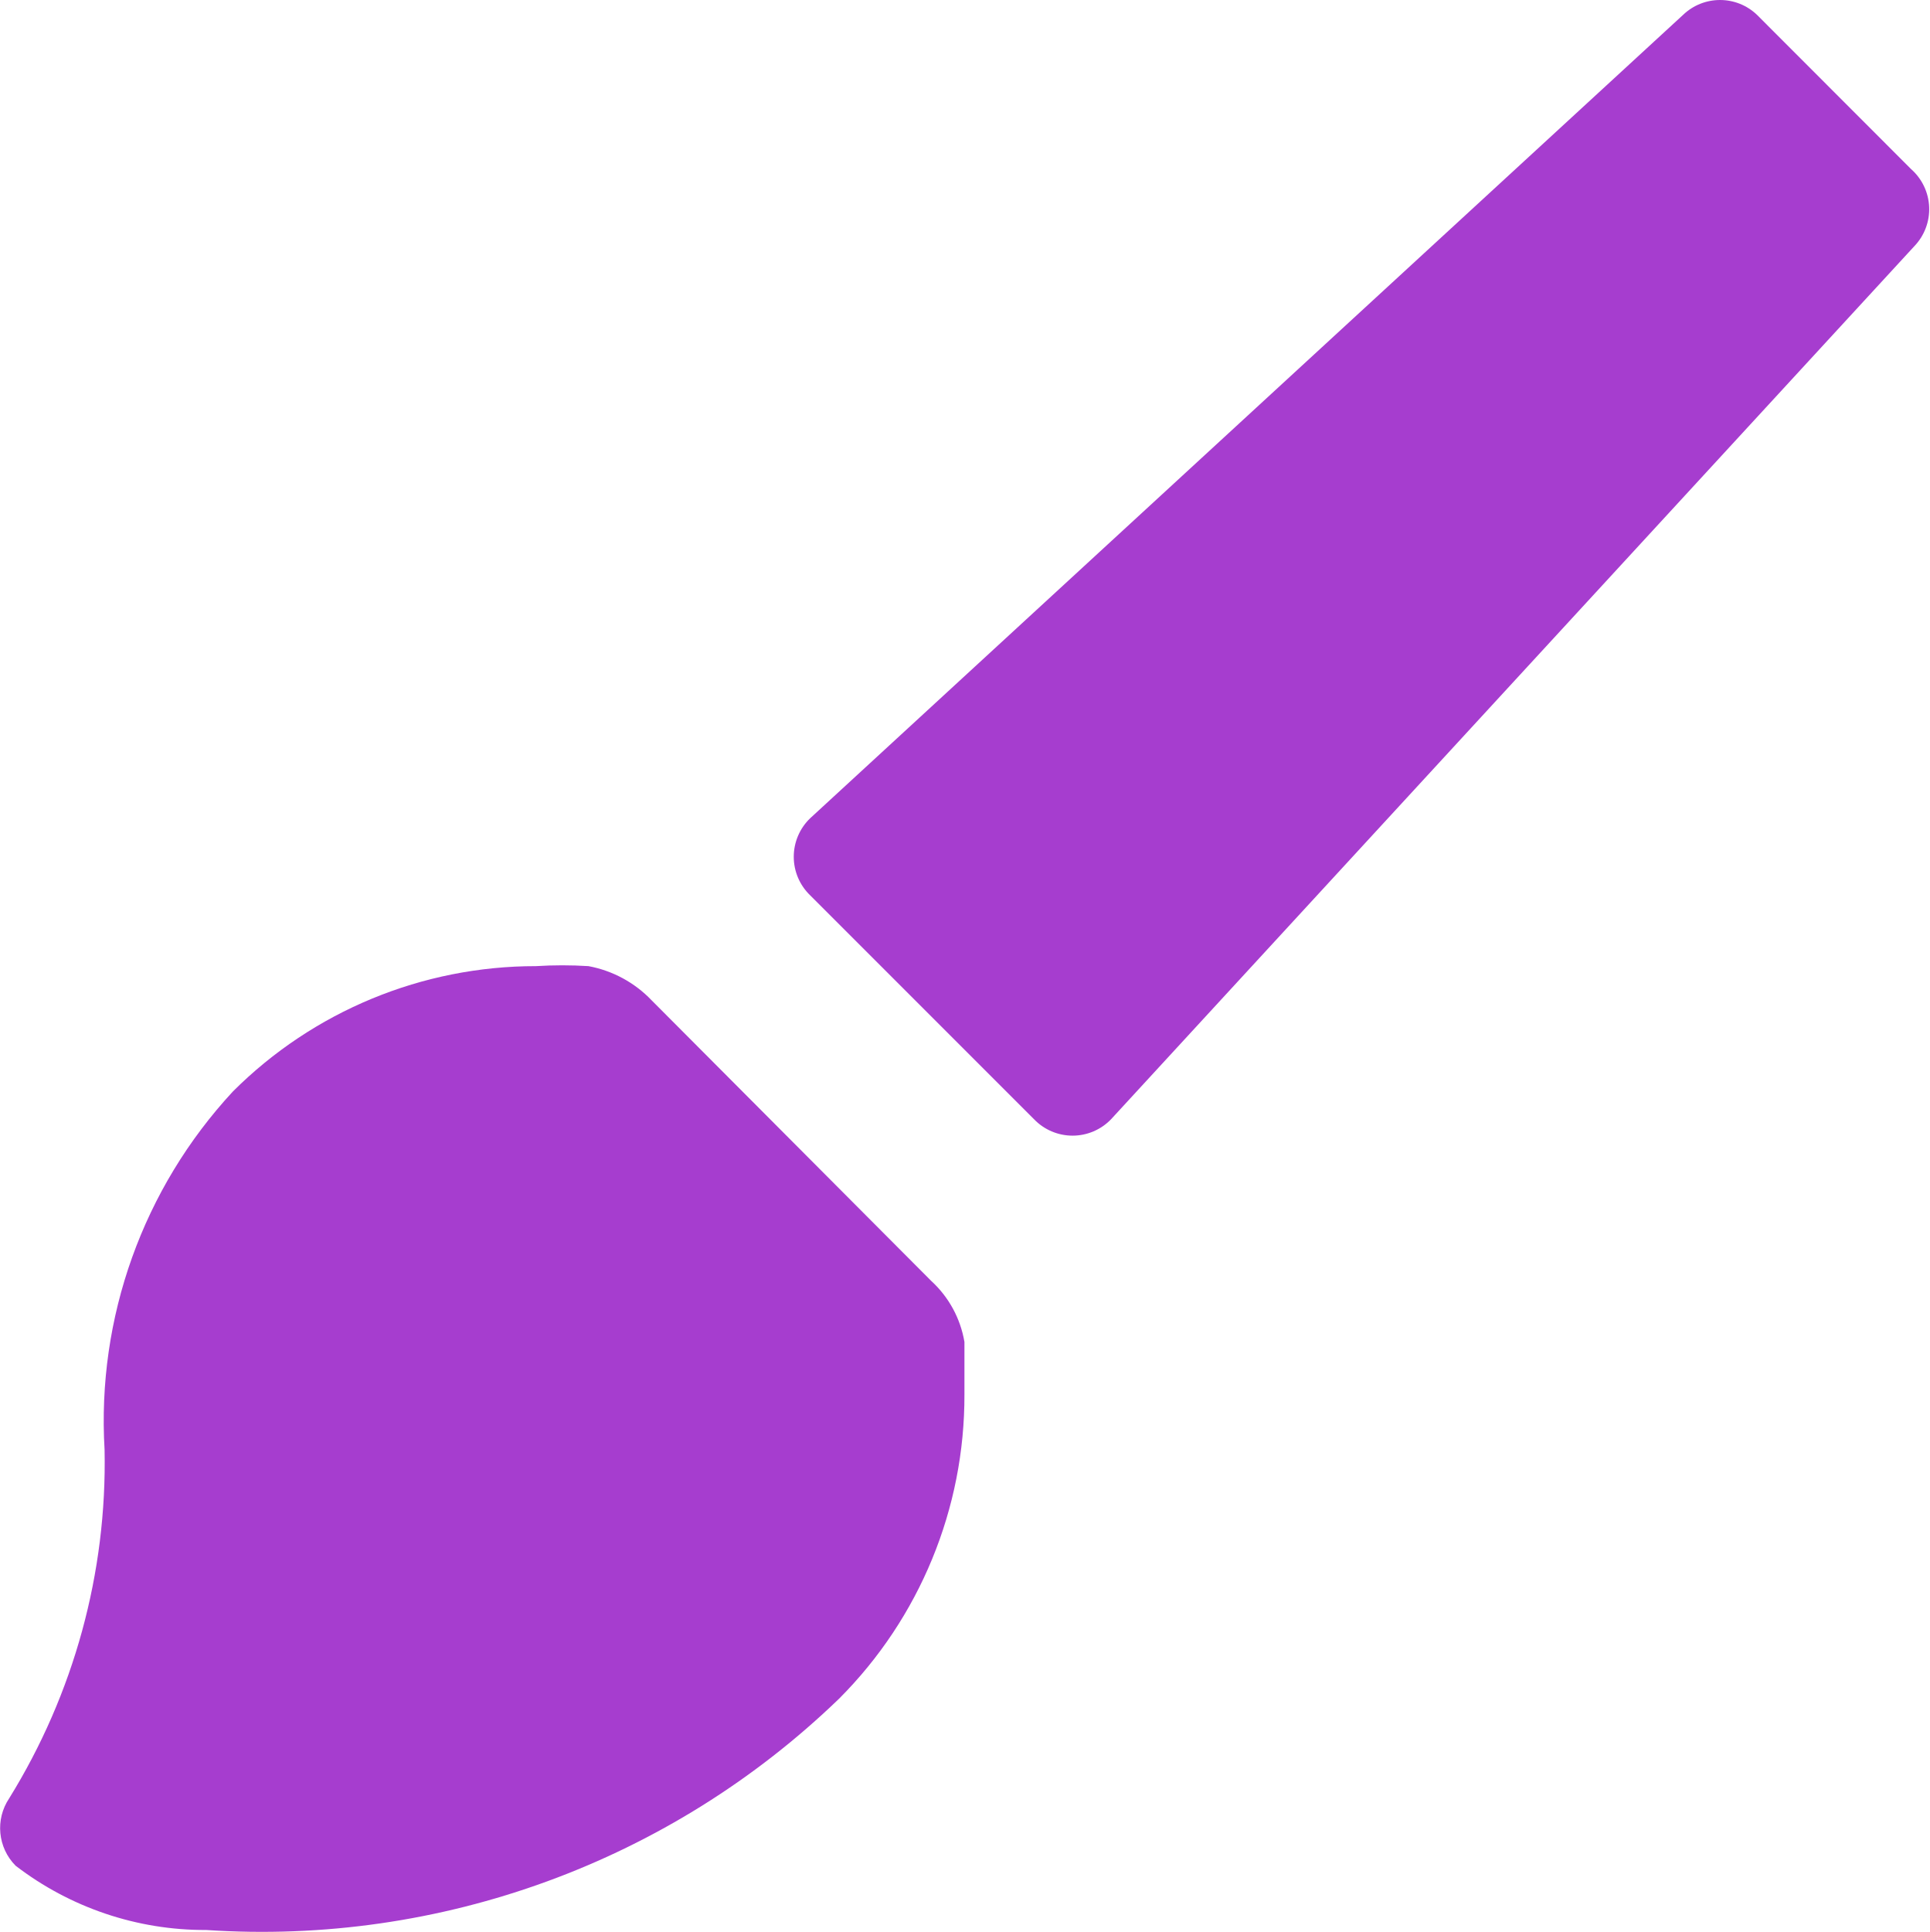
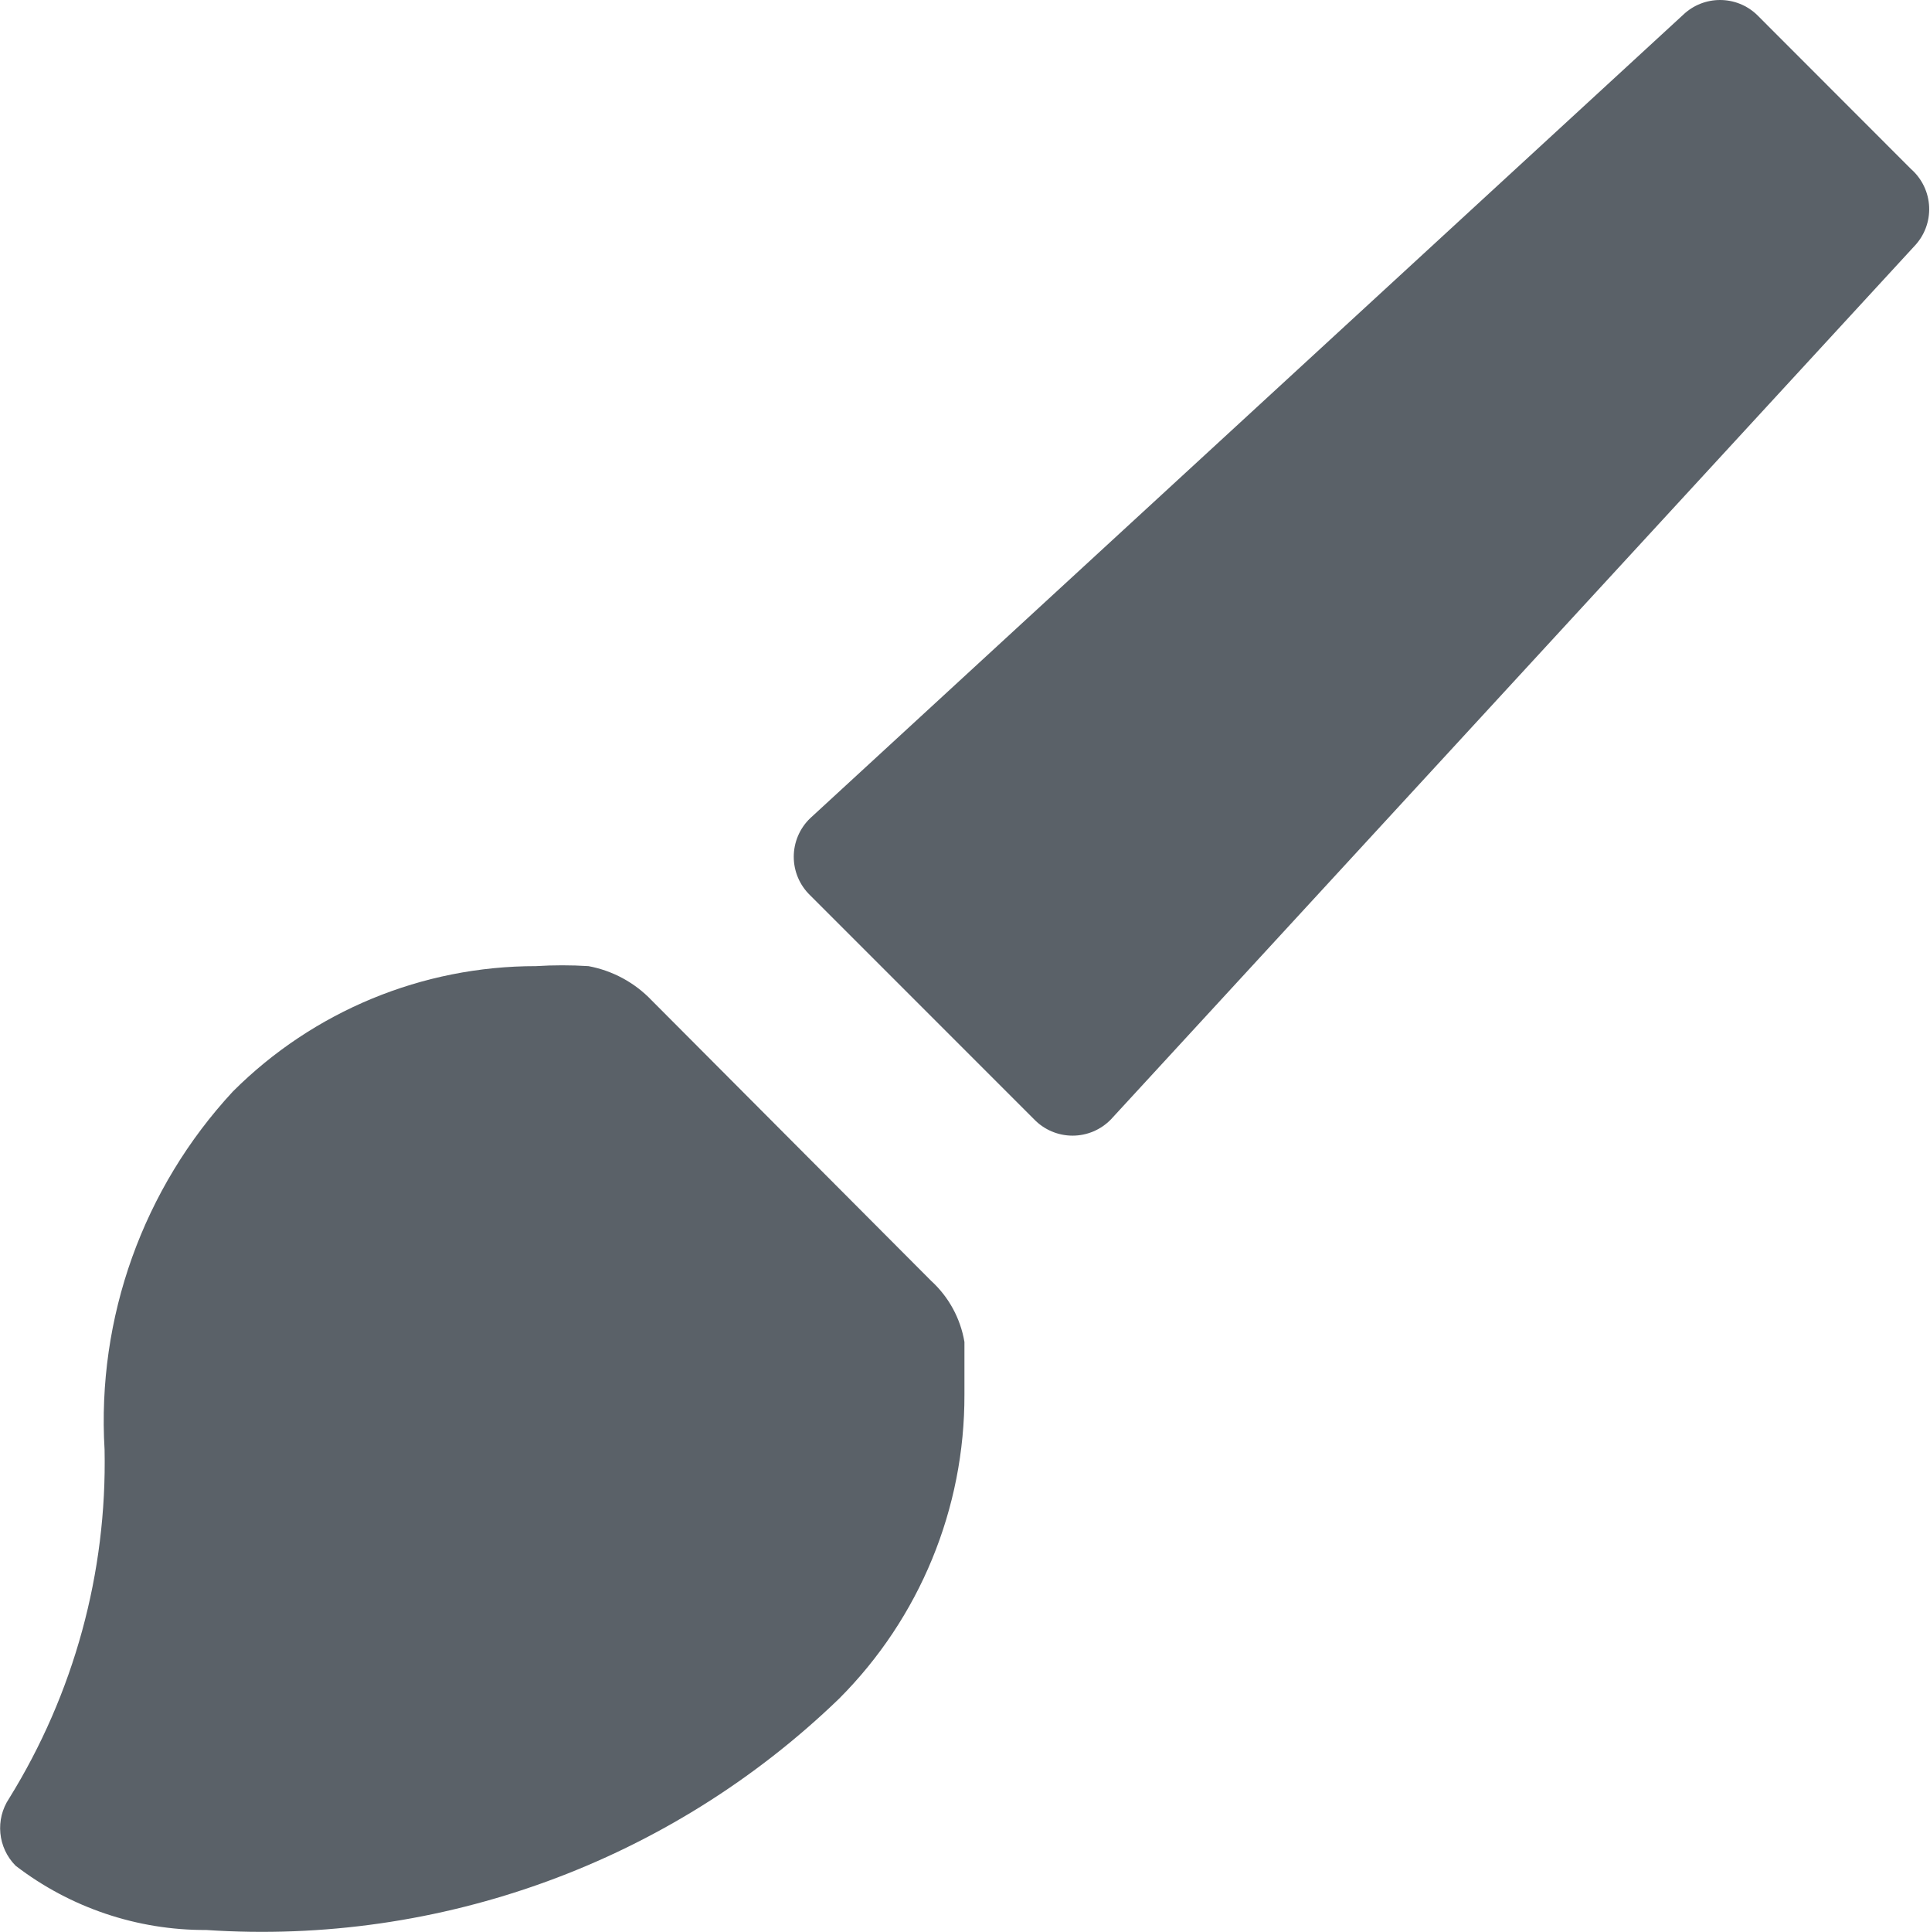
<svg xmlns="http://www.w3.org/2000/svg" width="14.445" height="14.462" viewBox="0 0 14.445 14.462">
-   <path id="Path_153" data-name="Path 153" d="M8.319,8.378l6.014-6.535a.4.4,0,0,0-.024-.577L13.155.111a.4.4,0,0,0-.553,0L6.066,6.125a.4.4,0,0,0,0,.577L7.742,8.378a.4.4,0,0,0,.577,0Zm-3.44-.89,2.093,2.1a.8.8,0,0,1,.249.457v.393a3.208,3.208,0,0,1-.938,2.277,6.223,6.223,0,0,1-4.739,1.732,2.326,2.326,0,0,1-1.427-.481.4.4,0,0,1-.048-.505,4.772,4.772,0,0,0,.714-2.609A3.626,3.626,0,0,1,1.744,8.17a3.208,3.208,0,0,1,2.269-.938,3.134,3.134,0,0,1,.393,0A.874.874,0,0,1,4.879,7.488Z" fill="#a63dcf" fill-rule="evenodd" />
+   <path id="Path_153" data-name="Path 153" d="M8.319,8.378l6.014-6.535a.4.4,0,0,0-.024-.577L13.155.111a.4.4,0,0,0-.553,0L6.066,6.125a.4.4,0,0,0,0,.577L7.742,8.378a.4.4,0,0,0,.577,0Zm-3.44-.89,2.093,2.1a.8.8,0,0,1,.249.457v.393a3.208,3.208,0,0,1-.938,2.277,6.223,6.223,0,0,1-4.739,1.732,2.326,2.326,0,0,1-1.427-.481.4.4,0,0,1-.048-.505,4.772,4.772,0,0,0,.714-2.609A3.626,3.626,0,0,1,1.744,8.17a3.208,3.208,0,0,1,2.269-.938,3.134,3.134,0,0,1,.393,0A.874.874,0,0,1,4.879,7.488Z" fill="#5a6168" fill-rule="evenodd" />
</svg>
